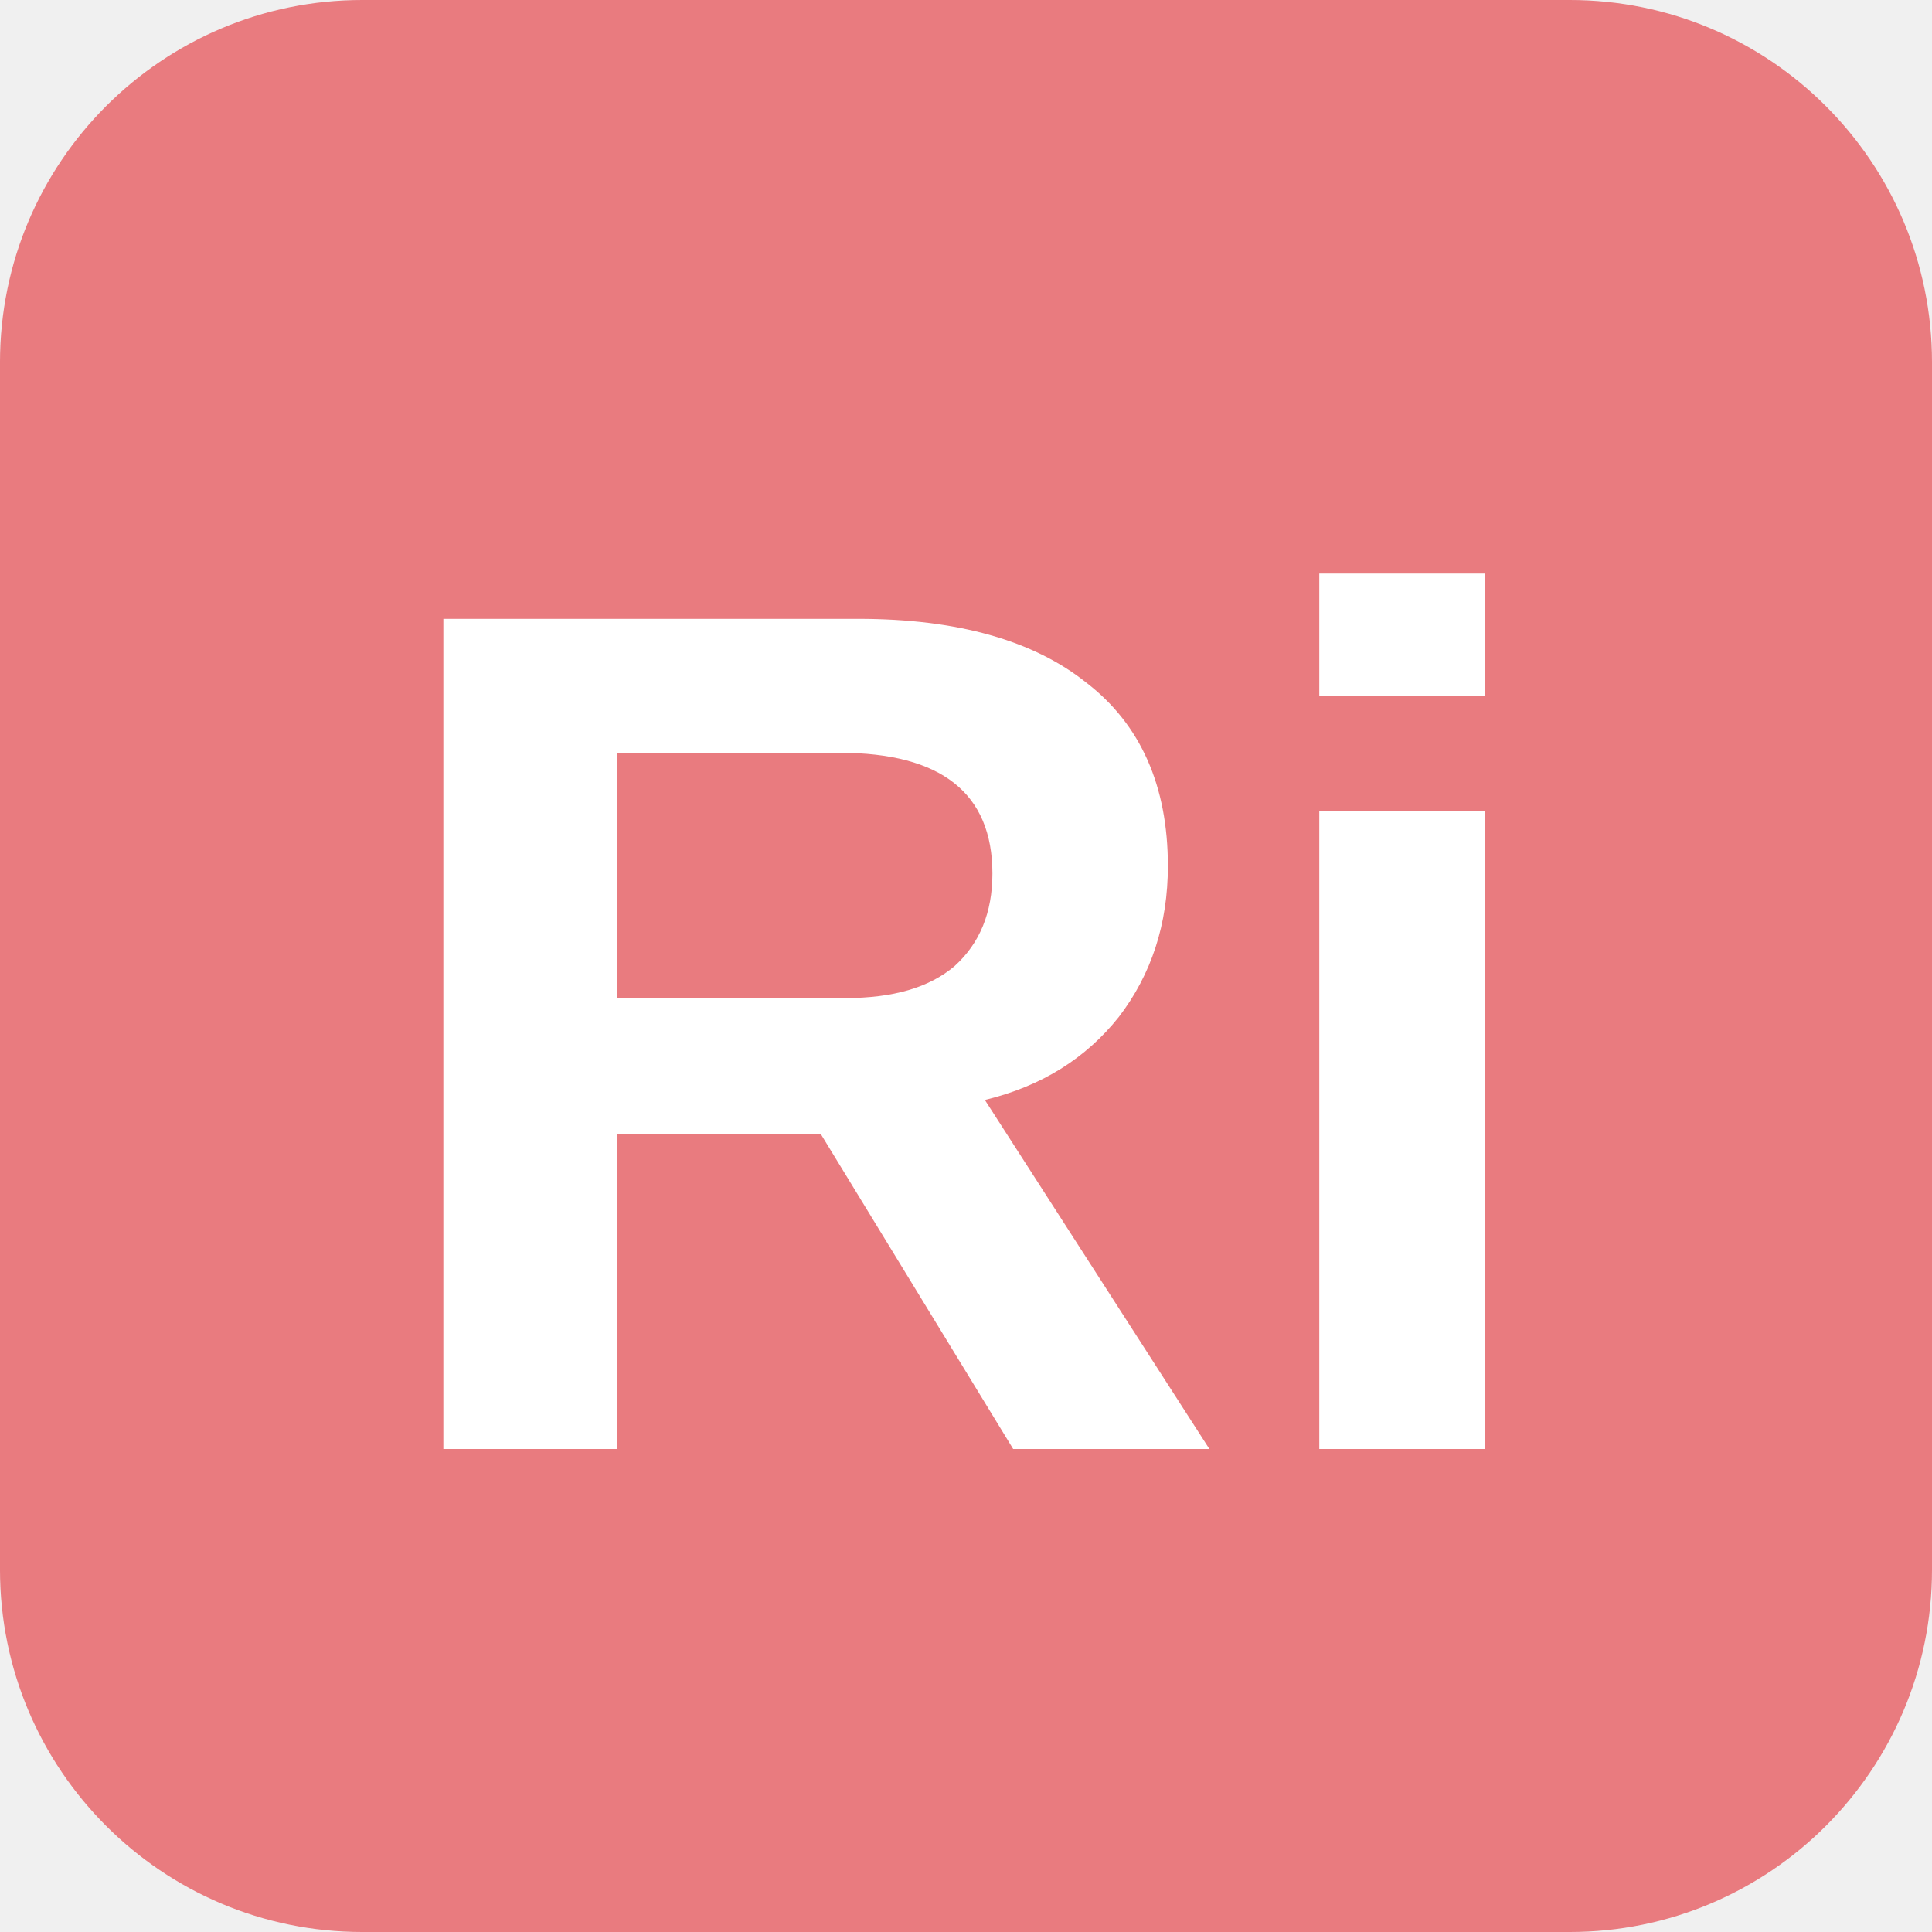
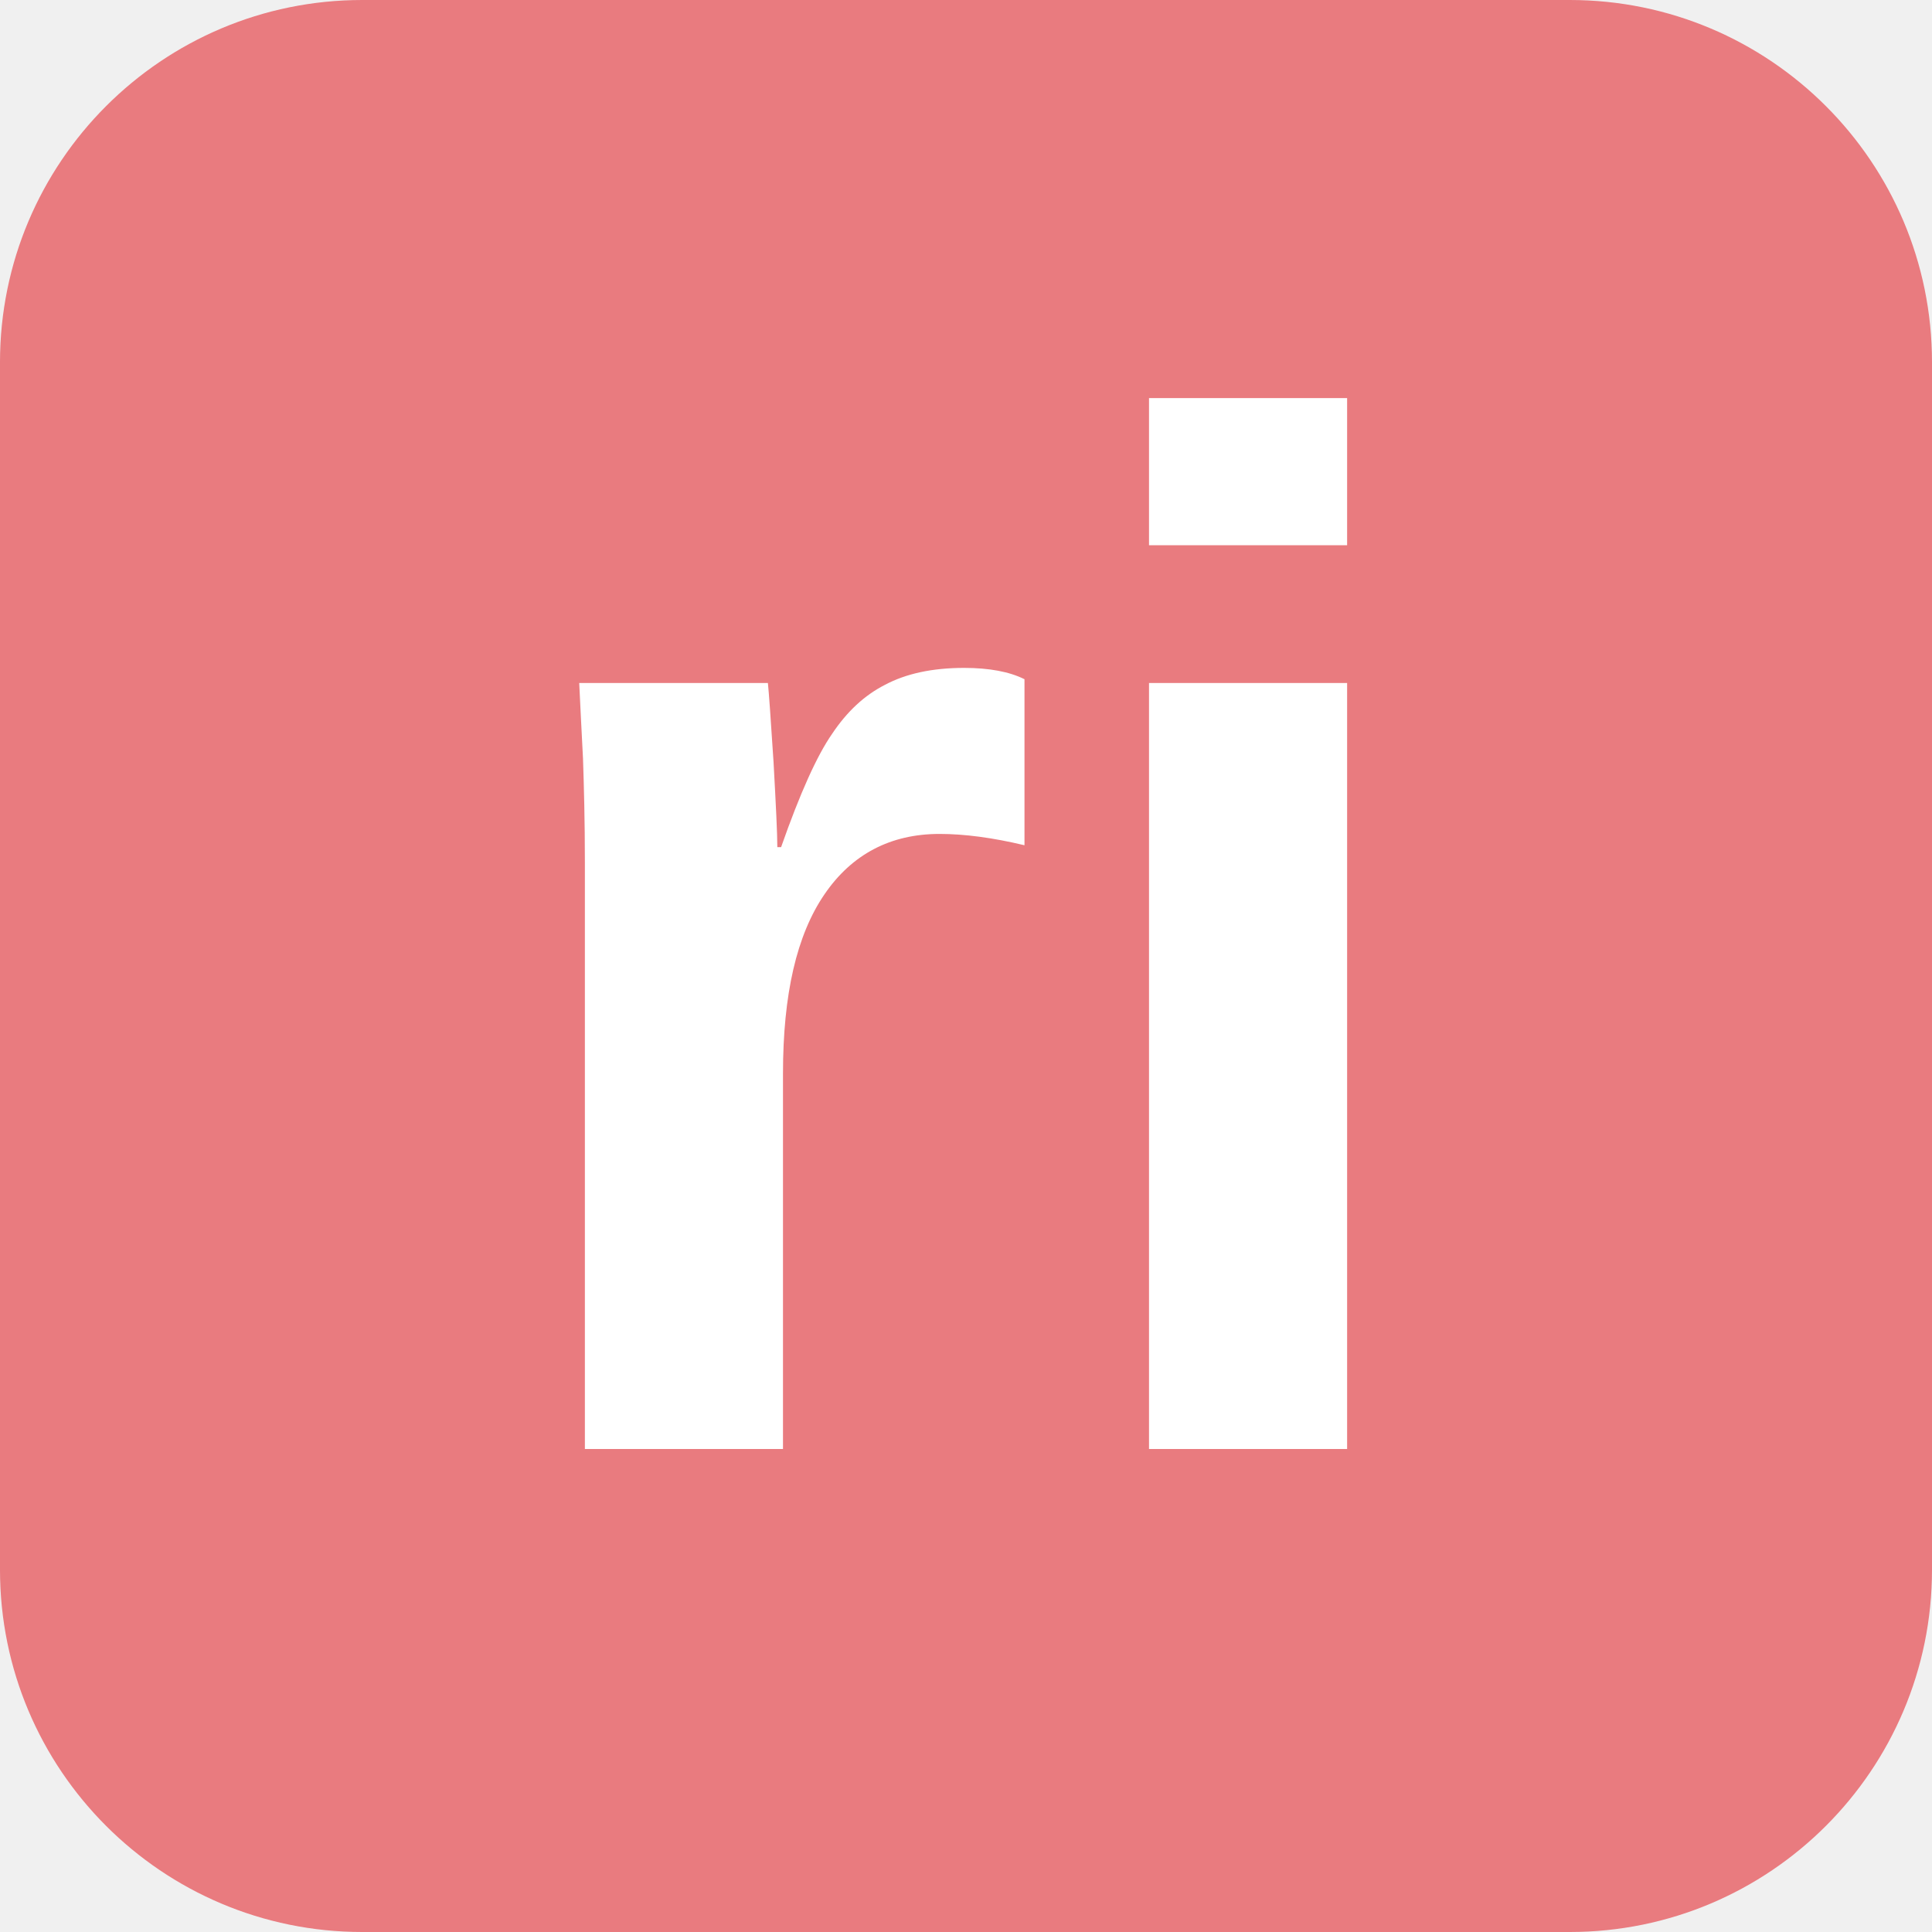
<svg xmlns="http://www.w3.org/2000/svg" viewBox="0 0 16 16" width="16" height="16">
  <rect width="16" height="16" rx="3" fill="#E6484F" opacity="0.7" />
-   <text x="8" y="12" font-family="Arial,sans-serif" font-size="10" font-weight="bold" fill="white" text-anchor="middle">Ri</text>
+   <text x="8" y="12" font-family="Arial,sans-serif" font-size="12" font-weight="bold" fill="white" text-anchor="middle">ri</text>
</svg>
